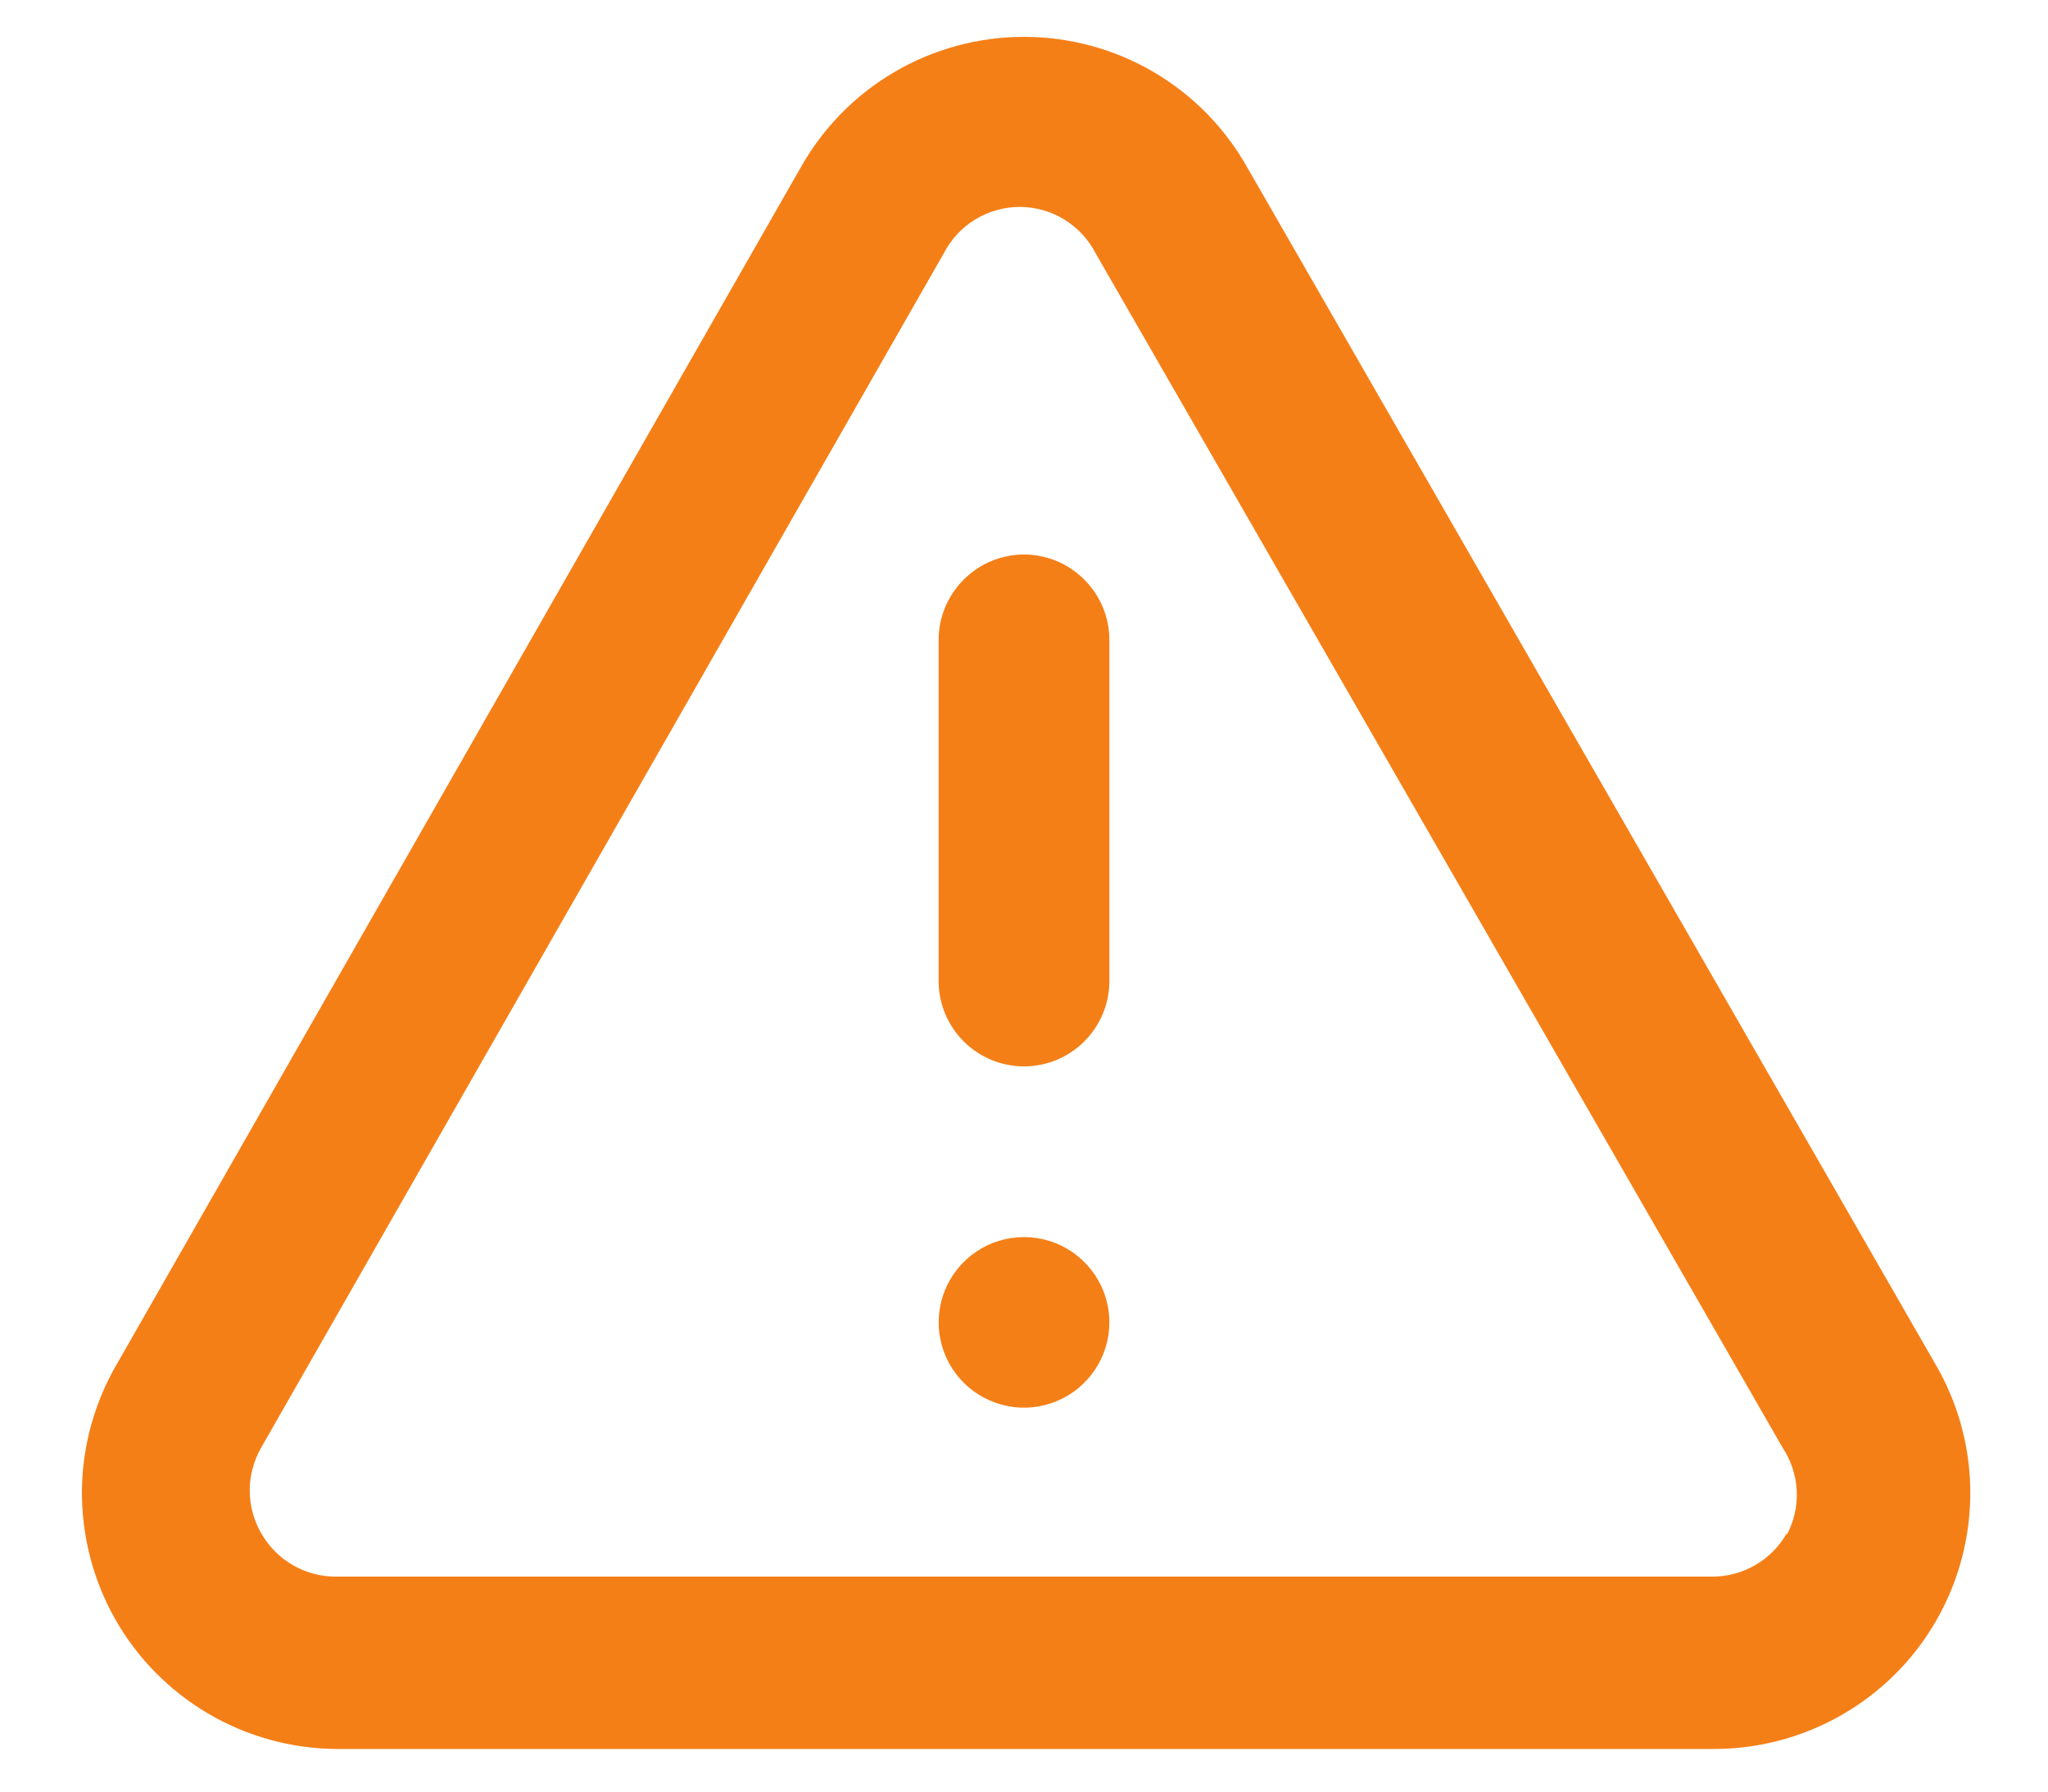
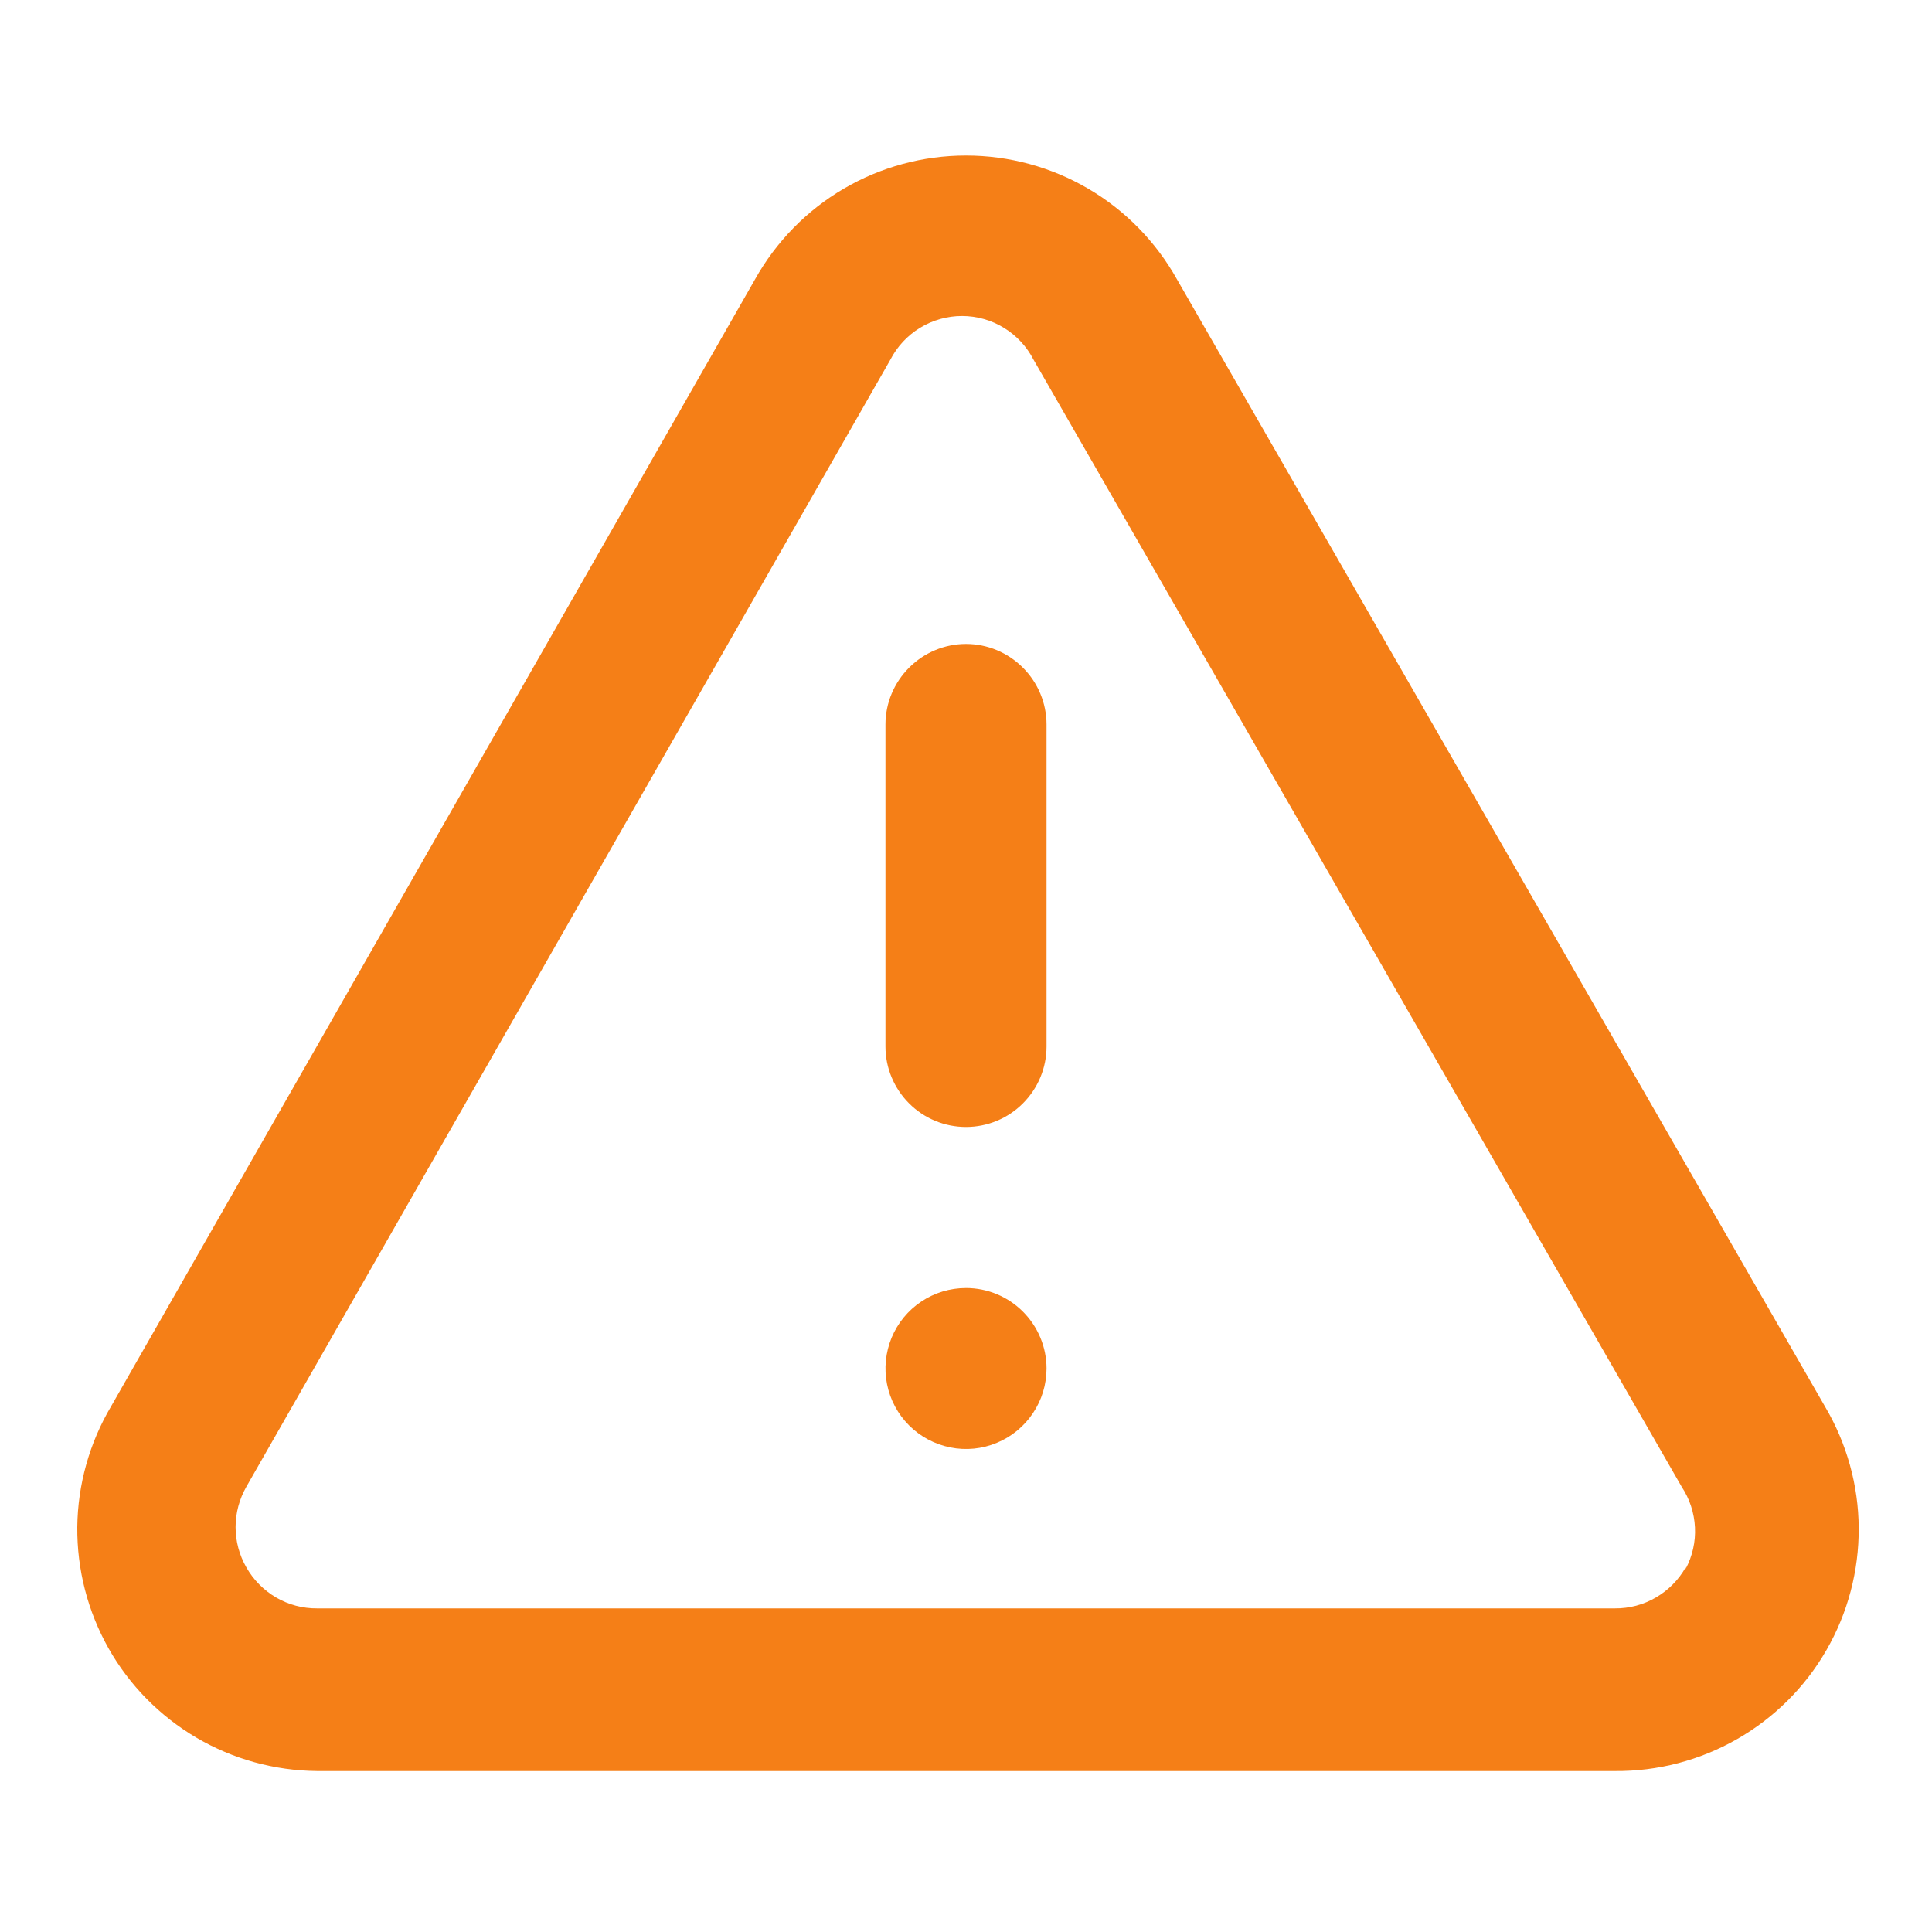
- <svg xmlns="http://www.w3.org/2000/svg" width="16" height="14" viewBox="0 0 16 14" fill="none">
-   <path d="M8 9.667C7.868 9.667 7.739 9.706 7.63 9.779C7.52 9.852 7.435 9.956 7.384 10.078C7.334 10.2 7.32 10.334 7.346 10.463C7.372 10.593 7.435 10.711 7.529 10.805C7.622 10.898 7.741 10.961 7.87 10.987C7.999 11.013 8.133 11 8.255 10.949C8.377 10.899 8.481 10.813 8.554 10.704C8.628 10.594 8.667 10.465 8.667 10.333C8.667 10.156 8.596 9.987 8.471 9.862C8.346 9.737 8.177 9.667 8 9.667ZM15.113 10.647L9.747 1.313C9.573 1.002 9.32 0.743 9.013 0.563C8.706 0.383 8.356 0.288 8 0.288C7.644 0.288 7.294 0.383 6.987 0.563C6.68 0.743 6.427 1.002 6.253 1.313L0.92 10.647C0.741 10.949 0.644 11.294 0.64 11.646C0.637 11.998 0.726 12.344 0.899 12.651C1.072 12.957 1.323 13.212 1.627 13.391C1.93 13.569 2.275 13.664 2.627 13.667H13.373C13.728 13.67 14.077 13.579 14.385 13.403C14.693 13.227 14.949 12.973 15.126 12.665C15.303 12.358 15.395 12.009 15.393 11.654C15.391 11.3 15.294 10.952 15.113 10.647ZM13.96 11.98C13.902 12.084 13.816 12.17 13.713 12.23C13.61 12.29 13.493 12.321 13.373 12.32H2.627C2.507 12.321 2.39 12.29 2.287 12.23C2.184 12.17 2.099 12.084 2.04 11.98C1.982 11.879 1.951 11.764 1.951 11.647C1.951 11.53 1.982 11.415 2.04 11.313L7.373 1.98C7.429 1.871 7.514 1.779 7.619 1.715C7.724 1.651 7.844 1.617 7.967 1.617C8.089 1.617 8.21 1.651 8.314 1.715C8.419 1.779 8.504 1.871 8.56 1.98L13.927 11.313C13.993 11.413 14.031 11.529 14.037 11.649C14.043 11.768 14.016 11.887 13.96 11.993V11.98ZM8 4.333C7.823 4.333 7.654 4.404 7.529 4.529C7.404 4.654 7.333 4.823 7.333 5V7.667C7.333 7.843 7.404 8.013 7.529 8.138C7.654 8.263 7.823 8.333 8 8.333C8.177 8.333 8.346 8.263 8.471 8.138C8.596 8.013 8.667 7.843 8.667 7.667V5C8.667 4.823 8.596 4.654 8.471 4.529C8.346 4.404 8.177 4.333 8 4.333Z" fill="#F57F17" />
+ <svg xmlns="http://www.w3.org/2000/svg" width="16" height="16" viewBox="0 0 16 16" fill="none">
+   <path d="M8 10.667C7.868 10.667 7.739 10.706 7.63 10.779C7.52 10.852 7.435 10.956 7.384 11.078C7.334 11.2 7.32 11.334 7.346 11.463C7.372 11.593 7.435 11.711 7.529 11.805C7.622 11.898 7.741 11.961 7.87 11.987C7.999 12.013 8.133 12 8.255 11.949C8.377 11.899 8.481 11.813 8.554 11.704C8.628 11.594 8.667 11.465 8.667 11.333C8.667 11.156 8.596 10.987 8.471 10.862C8.346 10.737 8.177 10.667 8 10.667ZM15.113 11.647L9.747 2.313C9.573 2.002 9.32 1.743 9.013 1.563C8.706 1.383 8.356 1.288 8 1.288C7.644 1.288 7.294 1.383 6.987 1.563C6.68 1.743 6.427 2.002 6.253 2.313L0.92 11.647C0.741 11.949 0.644 12.294 0.64 12.646C0.637 12.998 0.726 13.344 0.899 13.651C1.072 13.957 1.323 14.212 1.627 14.391C1.93 14.569 2.275 14.664 2.627 14.667H13.373C13.728 14.67 14.077 14.579 14.385 14.403C14.693 14.227 14.949 13.973 15.126 13.665C15.303 13.358 15.395 13.009 15.393 12.654C15.391 12.3 15.294 11.952 15.113 11.647ZM13.96 12.98C13.902 13.084 13.816 13.17 13.713 13.23C13.61 13.29 13.493 13.321 13.373 13.32H2.627C2.507 13.321 2.39 13.29 2.287 13.23C2.184 13.17 2.099 13.084 2.04 12.98C1.982 12.879 1.951 12.764 1.951 12.647C1.951 12.53 1.982 12.415 2.04 12.313L7.373 2.98C7.429 2.871 7.514 2.779 7.619 2.715C7.724 2.651 7.844 2.617 7.967 2.617C8.089 2.617 8.21 2.651 8.314 2.715C8.419 2.779 8.504 2.871 8.56 2.98L13.927 12.313C13.993 12.413 14.031 12.529 14.037 12.649C14.043 12.768 14.016 12.887 13.96 12.993V12.98ZM8 5.333C7.823 5.333 7.654 5.404 7.529 5.529C7.404 5.654 7.333 5.823 7.333 6V8.667C7.333 8.844 7.404 9.013 7.529 9.138C7.654 9.263 7.823 9.333 8 9.333C8.177 9.333 8.346 9.263 8.471 9.138C8.596 9.013 8.667 8.844 8.667 8.667V6C8.667 5.823 8.596 5.654 8.471 5.529C8.346 5.404 8.177 5.333 8 5.333Z" fill="#F57F17" />
</svg>
